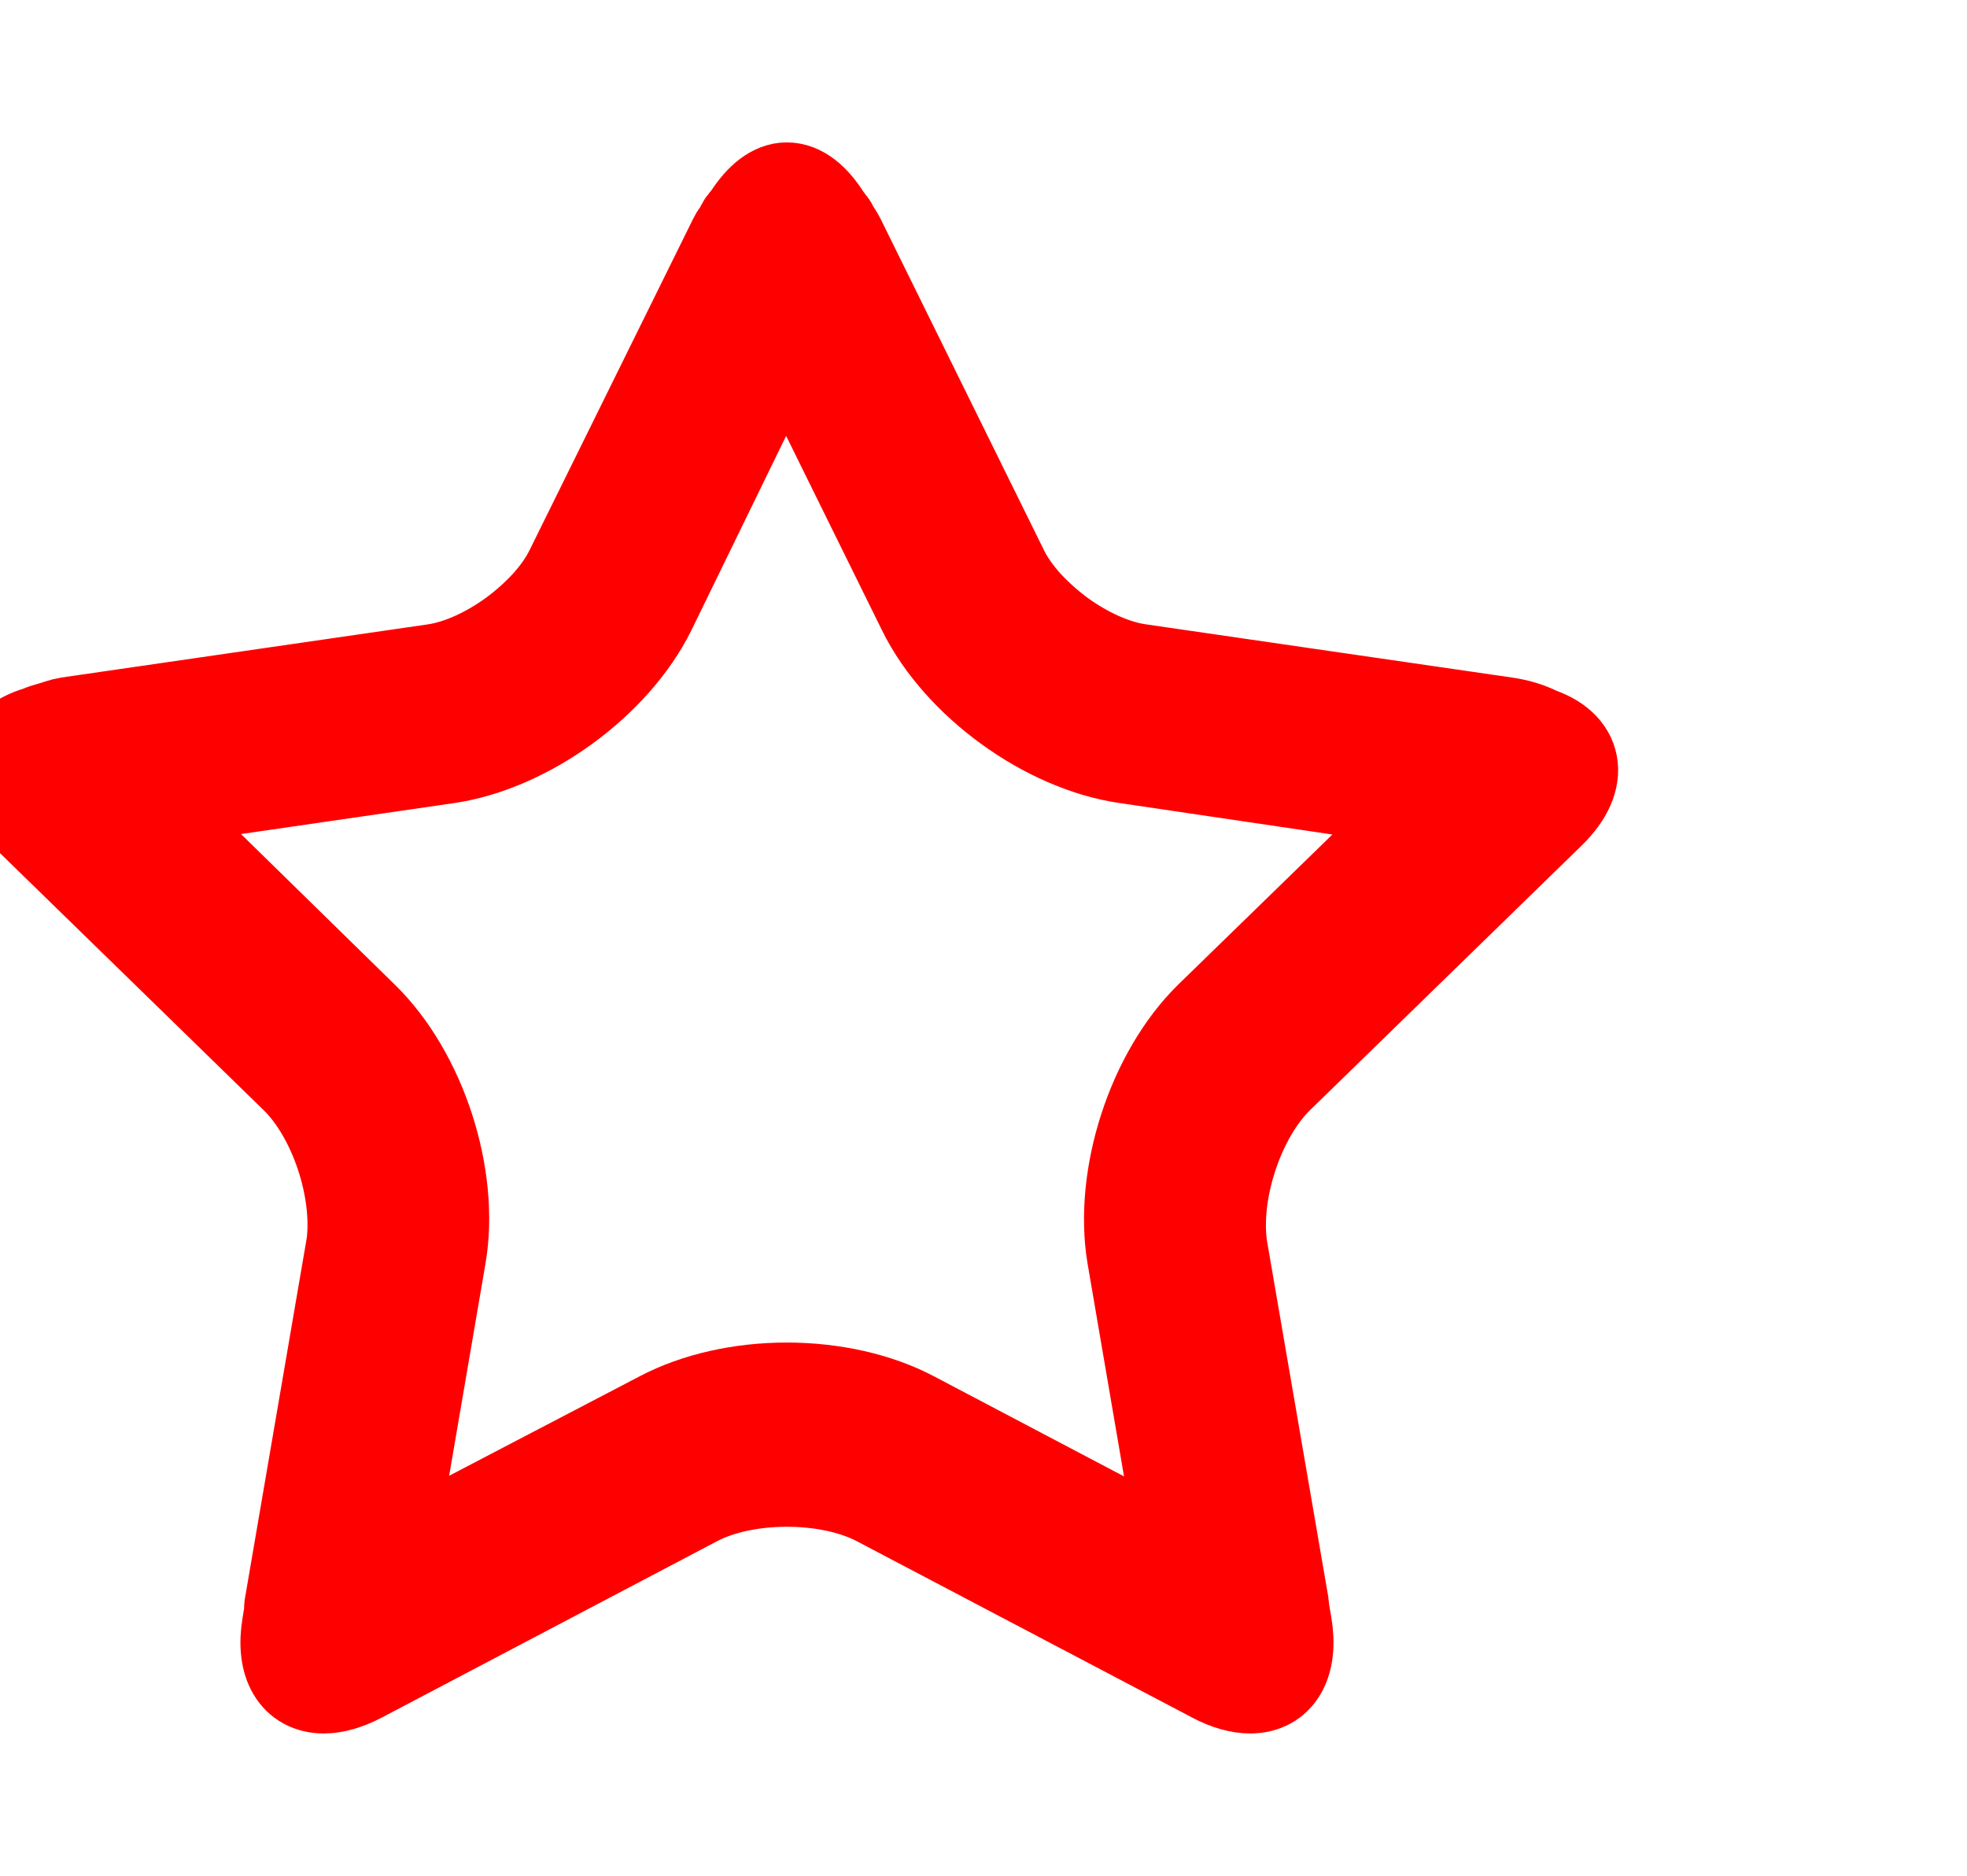
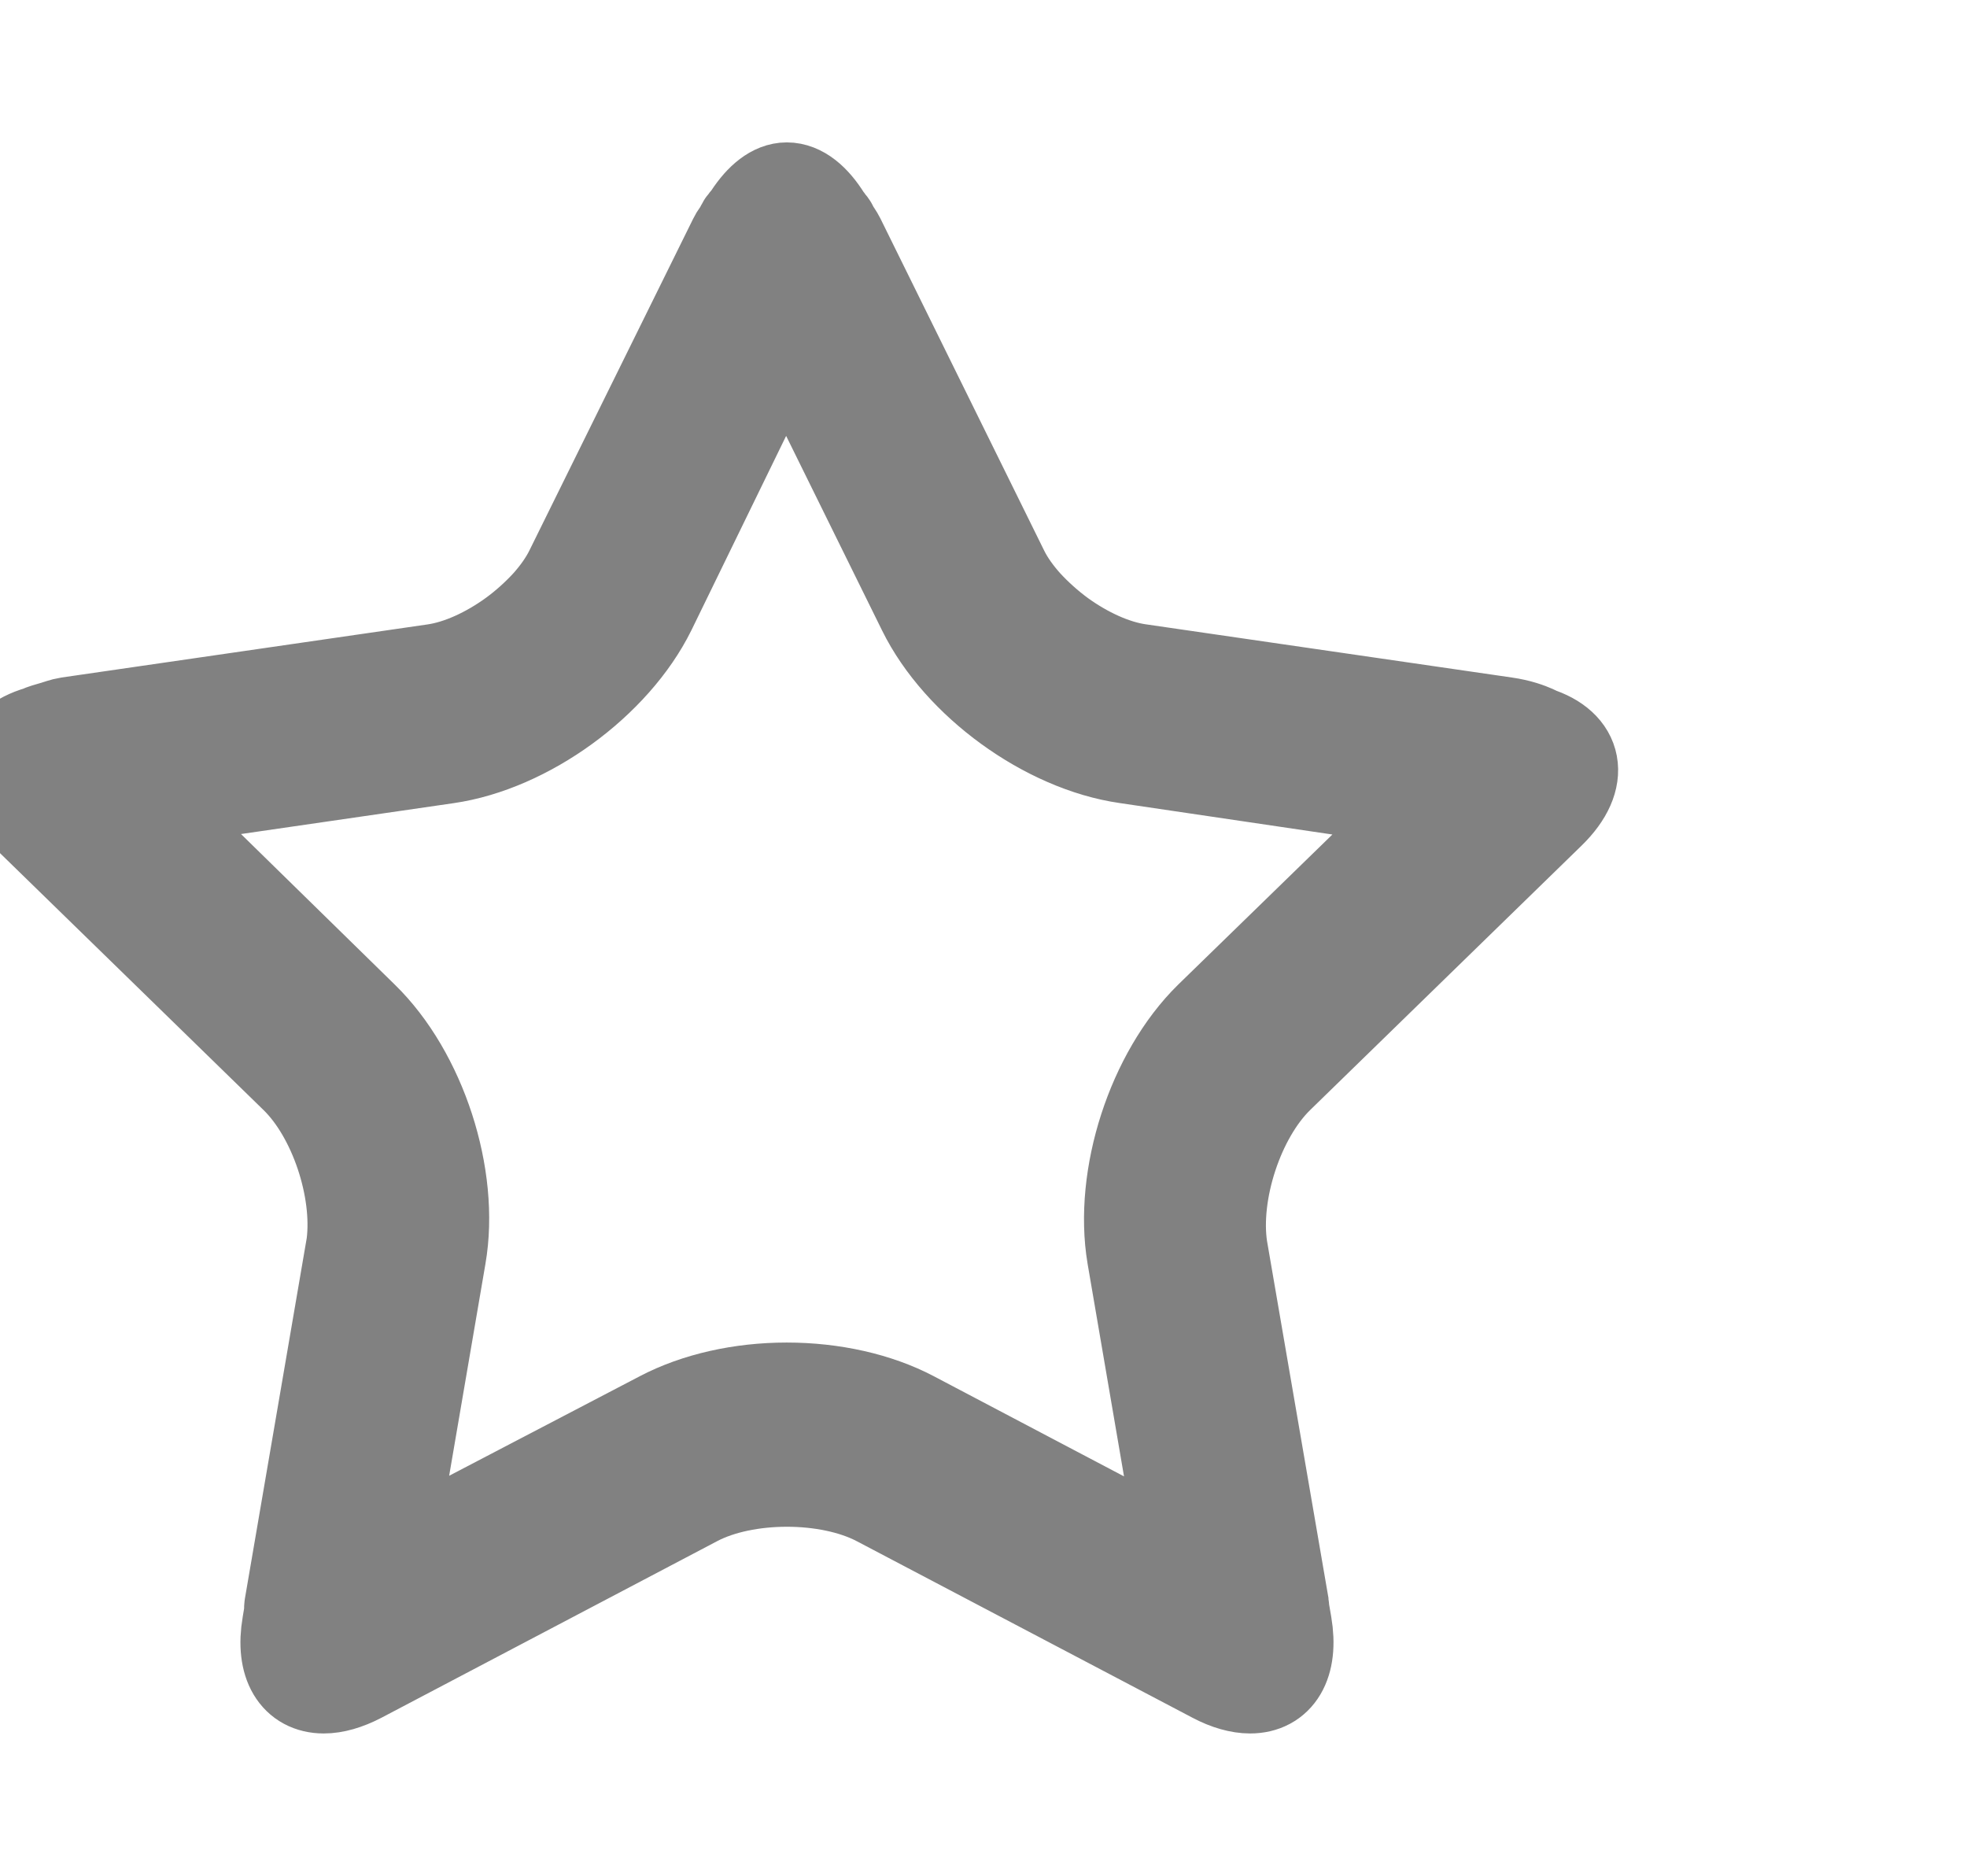
<svg xmlns="http://www.w3.org/2000/svg" width="21.775" height="20.762">
  <g>
    <rect fill="none" id="canvas_background" height="602" width="802" y="-1" x="-1" />
  </g>
  <g>
-     <path stroke="#ff0000" id="svg_1" d="m14.152,11.931l3.009,-2.931c0.397,-0.388 0.308,-0.758 -0.148,-0.9c-0.008,-0.003 -0.012,-0.011 -0.02,-0.014c-0.068,-0.03 -0.174,-0.07 -0.328,-0.092l-4.053,-0.589c-0.279,-0.04 -0.589,-0.184 -0.86,-0.379c-0.142,-0.104 -0.272,-0.221 -0.386,-0.345c-0.105,-0.117 -0.194,-0.241 -0.255,-0.365l-1.813,-3.676c-0.02,-0.04 -0.044,-0.07 -0.066,-0.107l-0.019,-0.038c-0.009,-0.018 -0.021,-0.023 -0.03,-0.04c-0.012,-0.015 -0.023,-0.032 -0.035,-0.046c-0.129,-0.208 -0.28,-0.333 -0.438,-0.333c-0.15,0 -0.294,0.119 -0.419,0.309c-0.01,0.011 -0.018,0.025 -0.027,0.036c-0.017,0.029 -0.039,0.041 -0.055,0.074l-0.026,0.052c-0.02,0.033 -0.041,0.053 -0.06,0.093l-1.814,3.674c-0.062,0.126 -0.152,0.252 -0.259,0.371c-0.112,0.121 -0.239,0.236 -0.376,0.336c-0.274,0.199 -0.586,0.344 -0.867,0.385l-4.054,0.588c-0.055,0.008 -0.119,0.033 -0.18,0.051l0,0c0,0 0,0 -0.001,0c-0.05,0.015 -0.095,0.025 -0.142,0.048c-0.475,0.138 -0.572,0.513 -0.168,0.907l3.007,2.931c0.431,0.422 0.699,1.233 0.622,1.842l-0.687,4.005c-0.004,0.025 0,0.045 -0.002,0.068l-0.022,0.133c-0.077,0.446 0.094,0.708 0.404,0.708c0.118,0 0.255,-0.038 0.407,-0.117l3.717,-1.955c0.276,-0.145 0.641,-0.216 1.003,-0.216c0.364,0 0.729,0.072 1.004,0.216l3.718,1.955c0.149,0.079 0.289,0.117 0.406,0.117c0.312,0 0.481,-0.262 0.405,-0.708l-0.03,-0.174c-0.001,-0.012 0.002,-0.019 0,-0.03l-0.682,-3.962c-0.093,-0.613 0.181,-1.452 0.62,-1.882zm-1.619,1.975l0.574,3.35l-3.003,-1.581c-0.386,-0.203 -0.881,-0.315 -1.395,-0.315c-0.511,0 -1.005,0.112 -1.393,0.315l-3.007,1.57l0.572,-3.34c0.153,-0.884 -0.217,-2.023 -0.861,-2.65l-2.424,-2.373l3.354,-0.487c0.887,-0.128 1.857,-0.833 2.255,-1.639l1.495,-3.067l1.513,3.068c0.397,0.806 1.367,1.51 2.255,1.637l3.355,0.496l-2.432,2.367c-0.638,0.627 -1.007,1.766 -0.858,2.649z" />
-     <path d="m0.559,8.583c0.031,0 0.062,0 0.062,0.031c0,0.031 -0.013,0.081 0.031,0.125c0.022,0.022 0.009,0.072 0.031,0.094c0.022,0.022 0.04,0.04 0.062,0.062c0.022,0.022 0,0.094 0.031,0.094c0.062,0 0,-0.125 -0.062,-0.219c-0.062,-0.094 -0.154,-0.168 -0.188,-0.25c-0.024,-0.058 -0.017,-0.103 0,-0.062c0.012,0.029 0.019,0.065 0.031,0.094c0.017,0.041 0.022,0.068 0.062,0.125c0.026,0.036 0.063,0.041 0.125,0.031c0.098,-0.016 0.173,-0.092 0.281,-0.125c0.03,-0.009 0.004,-0.015 -0.094,-0.031c-0.062,-0.01 -0.22,-0.015 -0.344,0c-0.128,0.016 -0.156,0.031 -0.125,0.031c0.062,0 0.126,-0.025 0.375,0c0.159,0.016 0.25,0.031 0.25,0.062c0,0.031 0.016,0.067 0,0.094c-0.037,0.059 -0.094,0.094 -0.156,0.156c-0.031,0.031 -0.046,0.053 -0.062,0.094c-0.012,0.029 -0.064,0.103 -0.031,0.156c0.037,0.059 0.088,0.104 0.188,0.156c0.149,0.078 0.274,0.107 0.375,0.156c0.089,0.043 0.197,0.073 0.281,0.125c0.075,0.046 0.084,0.111 0.125,0.094c0.029,-0.012 -0.056,-0.039 -0.094,-0.062c-0.168,-0.104 -0.397,-0.187 -0.562,-0.219c-0.061,-0.012 -0.041,-0.071 0.156,0.062c0.037,0.025 0.13,0.07 0.188,0.094c0.082,0.034 0.084,0.1 0.125,0.156c0.052,0.072 0.092,0.134 0.125,0.188c0.037,0.059 0.134,0.057 0.188,0.156c0.015,0.028 0.046,0.022 0.062,0.062c0.012,0.029 0.009,0.04 0.031,0.062c0.022,0.022 0.034,0.019 0.062,0.031c0.041,0.017 0.081,0.11 0.156,0.156c0.084,0.052 0.216,0.106 0.25,0.188c0.012,0.029 0.077,0.053 0.094,0.094c0.012,0.029 0.031,0.031 0.031,0.062c0,0.031 0.031,0.031 0.062,0.094c0.031,0.062 0.039,0.099 0.062,0.156c0.017,0.041 0.077,0.022 0.094,0.062c0.012,0.029 0.036,0.046 0.062,0.062c0.059,0.037 0.077,0.084 0.094,0.125c0.012,0.029 0.069,0.022 0.156,0.094c0.034,0.028 0.084,0.077 0.125,0.094c0.058,0.024 0.12,0.003 0.156,0.062c0.016,0.027 0.031,0.031 0.062,0.062c0.031,0.031 0.089,0.037 0.125,0.062c0.057,0.041 0.065,0.051 0.094,0.062c0.041,0.017 0.096,0.082 0.125,0.094c0.041,0.017 0.034,0.051 0.062,0.062c0.041,0.017 0.031,0.062 0.031,0.094c0,0.031 0.014,0.053 0.031,0.094c0.012,0.029 0.014,0.053 0.031,0.094c0.024,0.058 -0.007,0.127 0.031,0.219c0.027,0.065 0.062,0.156 0.062,0.219c0,0.062 0.009,0.103 0.031,0.125c0.022,0.022 -0.022,0.072 0,0.094c0.022,0.022 0.024,0.032 0.031,0.062c0.016,0.068 0.031,0.094 0.031,0.125c0,0.031 0.019,0.065 0.031,0.094c0.017,0.041 0.031,0.094 0.031,0.125c0,0.062 0.017,0.095 0.031,0.156c0.016,0.068 0.031,0.156 0.031,0.25c0,0.094 0,0.156 0,0.219c0,0.062 0,0.125 0,0.188c0,0.031 0,0.062 0,0.094l0,-0.031" id="svg_2" fill-opacity="null" stroke-width="null" stroke="#ff0000" fill="none" />
-     <path transform="rotate(-0.69064 4.363071,17.78558) " d="m3.622,18.176c0.031,-0.031 0.081,-0.018 0.125,-0.062c0.044,-0.044 0.09,-0.1 0.188,-0.156c0.06,-0.035 0.137,-0.122 0.219,-0.156c0.058,-0.024 0.094,-0.062 0.125,-0.062c0.031,0 0.065,-0.019 0.094,-0.031c0.041,-0.017 0.084,-0.077 0.125,-0.094c0.029,-0.012 0.04,-0.04 0.062,-0.062c0.022,-0.022 0.051,-0.034 0.062,-0.062c0.017,-0.041 0.062,-0.031 0.094,-0.031c0.031,0 0.095,0.007 0.125,0c0.068,-0.016 0.152,-0.047 0.25,-0.062c0.031,-0.005 0.005,0.037 -0.031,0.062c-0.057,0.041 -0.189,0.074 -0.312,0.094c-0.098,0.016 -0.188,0.062 -0.219,0.094l-0.031,0.031" id="svg_3" fill-opacity="null" stroke-width="null" stroke="#ff0000" fill="none" />
-     <path d="m5.372,17.114c0,0.031 0,0.062 0.031,0.062c0.031,0 0.094,0.031 0.156,0.031c0.062,0 0.094,0 0.125,0c0.031,0 0.062,0 0.062,-0.031c0,-0.031 0.04,-0.04 0.062,-0.062c0.022,-0.022 0.031,-0.062 0.031,-0.094c0,-0.031 0,-0.062 -0.031,-0.062c-0.062,0 -0.1,0.022 -0.156,0.062c-0.036,0.026 -0.094,0.094 -0.062,0.094c0.031,0 -0.012,-0.065 0,-0.094c0.017,-0.041 0.04,-0.04 0.062,-0.062c0.044,-0.044 0.094,-0.031 0.125,-0.062c0.031,-0.031 0.072,-0.009 0.094,-0.031c0.022,-0.022 0.031,-0.031 0.062,-0.031c0.031,0 0.062,-0.031 0.094,-0.031c0.031,0 0.072,0.022 0.094,0c0.022,-0.022 0.022,-0.046 0.062,-0.062c0.029,-0.012 0.04,-0.009 0.062,-0.031c0.022,-0.022 0.04,-0.009 0.062,-0.031c0.022,-0.022 0.031,-0.031 0.062,-0.031c0.031,0 0.031,-0.031 0.062,-0.031c0.031,0 0.04,-0.009 0.062,-0.031c0.022,-0.022 0.031,-0.031 0.062,-0.031c0.031,0 0.058,-0.037 0.094,-0.062c0.057,-0.041 0.156,-0.094 0.188,-0.125c0.031,-0.031 0.04,-0.04 0.062,-0.062c0.022,-0.022 0.022,-0.077 0.062,-0.094c0.029,-0.012 0.072,-0.009 0.094,-0.031c0.022,-0.022 0.009,-0.04 0.031,-0.062c0.022,-0.022 0.062,0 0.094,0c0.062,0 0.094,0 0.125,0c0.031,0 0.062,0 0.094,0c0.094,0 0.125,0 0.156,0c0.031,0 0.034,-0.019 0.062,-0.031c0.041,-0.017 0.062,-0.031 0.094,-0.062c0.031,-0.031 0.031,-0.062 0.062,-0.062c0.031,0 0.072,0.022 0.094,0c0.022,-0.022 0.031,-0.031 0.062,-0.031c0.031,0 0.062,0 0.094,0c0.031,0 0.062,-0.031 0.094,-0.031c0.031,0 0.062,0 0.094,0c0.031,0 0.062,0 0.094,0c0.062,0 0.094,0 0.188,0c0.031,0 0.063,0.007 0.094,0c0.068,-0.016 0.094,-0.031 0.125,-0.031c0.031,0 0.094,0 0.125,0c0.031,0 0.062,0 0.094,0c0.031,0 0.062,0 0.094,0c0.031,0 0.094,0 0.125,0c0.031,0 0.094,0 0.125,0c0.031,0 0.128,-0.018 0.188,0c0.108,0.033 0.156,0.062 0.188,0.062c0.062,0 0.094,0.031 0.125,0.031c0.031,0 0.081,-0.044 0.125,0c0.022,0.022 0.034,0.057 0.094,0.094c0.027,0.016 0.072,-0.022 0.094,0c0.022,0.022 0.022,0.046 0.062,0.062c0.029,0.012 0.046,0.036 0.062,0.062c0.037,0.059 0.077,0.036 0.094,0.062c0.037,0.059 0.096,0.051 0.125,0.062c0.041,0.017 0.096,0.051 0.125,0.062c0.082,0.034 0.099,0.07 0.156,0.094c0.041,0.017 0.096,0.082 0.125,0.094c0.082,0.034 0.12,0.068 0.156,0.094c0.057,0.041 0.098,0.046 0.125,0.062c0.059,0.037 0.094,0.094 0.125,0.125c0.031,0.031 0.062,0.031 0.094,0.062c0.062,0.062 0.113,0.096 0.125,0.125c0.017,0.041 0.066,0.057 0.125,0.094c0.027,0.016 0.089,0.037 0.125,0.062c0.057,0.041 0.081,0.047 0.156,0.094c0.084,0.052 0.125,0.031 0.188,0.062c0.062,0.031 0.137,0.091 0.219,0.125c0.058,0.024 0.103,0.04 0.125,0.062c0.022,0.022 0.04,0.009 0.062,0.031c0.022,0.022 0.04,0.009 0.062,0.031c0.022,0.022 0.036,0.007 0.094,0.031c0.041,0.017 0.072,0.072 0.094,0.094c0.022,0.022 0.06,0.003 0.094,0.031c0.087,0.071 0.154,0.067 0.219,0.094c0.091,0.038 0.188,0.062 0.281,0.094c0.094,0.031 0.182,0.078 0.25,0.094c0.061,0.014 0.094,0 0.094,-0.031c0,-0.031 0,-0.094 0,-0.125c0,-0.031 0,-0.062 0,-0.125c0,-0.031 0,-0.094 0,-0.188c0,-0.031 0,-0.094 0,-0.125c0,-0.031 0,-0.062 0,-0.094c0,-0.031 -0.031,-0.062 -0.031,-0.125c0,-0.031 0,-0.062 0,-0.094c0,-0.062 0,-0.094 0,-0.156c0,-0.031 0,-0.062 0,-0.094c0,-0.031 -0.014,-0.053 -0.031,-0.094c-0.012,-0.029 0,-0.062 0,-0.094c0,-0.031 -0.015,-0.057 -0.031,-0.125c-0.007,-0.03 0,-0.094 0,-0.156c0,-0.031 -0.046,-0.084 -0.062,-0.125c-0.024,-0.058 -0.031,-0.094 -0.031,-0.125c0,-0.031 -0.014,-0.053 -0.031,-0.094c-0.012,-0.029 0,-0.062 0,-0.094c0,-0.031 0,-0.062 0,-0.125c0,-0.031 0,-0.094 0,-0.125c0,-0.062 0,-0.094 0,-0.156c0,-0.031 0,-0.094 0,-0.125c0,-0.062 0,-0.094 0,-0.188c0,-0.062 -0.021,-0.157 -0.031,-0.219c-0.016,-0.098 -0.046,-0.178 -0.062,-0.219c-0.012,-0.029 -0.014,-0.053 -0.031,-0.094c-0.012,-0.029 -0.009,-0.04 -0.031,-0.062c-0.022,-0.022 -0.024,-0.063 -0.031,-0.094c-0.016,-0.068 -0.031,-0.094 -0.031,-0.125c0,-0.031 -0.031,-0.094 -0.031,-0.125c0,-0.031 -0.014,-0.084 -0.031,-0.125c-0.024,-0.058 -0.031,-0.125 -0.031,-0.156c0,-0.062 0,-0.125 0,-0.188c0,-0.031 0.031,-0.125 0.031,-0.156c0,-0.062 0.031,-0.125 0.031,-0.188c0,-0.031 0,-0.062 0,-0.094c0,-0.031 -0.009,-0.072 -0.031,-0.094c-0.022,-0.022 -0.009,-0.04 -0.031,-0.062c-0.022,-0.022 -0.031,-0.031 -0.031,-0.062c0,-0.031 -0.031,-0.031 -0.031,0c0,0.031 0,0.125 0,0.188c0,0.062 0.031,0.156 0.031,0.219c0,0.062 0,0.125 0,0.188c0,0.031 0,0.094 0.031,0.094c0.031,0 -0.005,-0.06 -0.031,-0.125c-0.038,-0.091 -0.018,-0.192 -0.062,-0.312c-0.024,-0.066 -0.031,-0.125 -0.031,-0.156c0,-0.062 0,-0.094 0,-0.125c0,-0.031 0.007,-0.036 0.031,-0.094c0.017,-0.041 0.031,-0.094 0.062,-0.125c0.031,-0.031 0.047,-0.059 0.062,-0.156c0.01,-0.062 0.024,-0.126 0.031,-0.156c0.016,-0.068 0.031,-0.125 0.031,-0.156c0,-0.031 0.007,-0.099 0.031,-0.156c0.017,-0.041 0.062,-0.094 0.062,-0.125c0,-0.031 0.046,-0.053 0.062,-0.094c0.012,-0.029 0.033,-0.09 0.094,-0.125c0.097,-0.057 0.15,-0.131 0.219,-0.188c0.087,-0.071 0.188,-0.188 0.25,-0.25c0.031,-0.031 0.108,-0.084 0.125,-0.125c0.012,-0.029 0.04,-0.072 0.062,-0.094c0.022,-0.022 0.009,-0.04 0.031,-0.062c0.022,-0.022 0.009,-0.072 0.031,-0.094c0.022,-0.022 0,0 -0.031,0.031c-0.031,0.031 -0.034,0.051 -0.062,0.062c-0.041,0.017 -0.053,0.077 -0.094,0.094c-0.029,0.012 -0.009,0.04 -0.031,0.062c-0.022,0.022 -0.062,0.031 -0.094,0.062c-0.031,0.031 -0.051,0.065 -0.062,0.094c-0.017,0.041 -0.062,0.062 -0.094,0.094c-0.031,0.031 -0.067,0.077 -0.094,0.094c-0.059,0.037 -0.051,0.065 -0.062,0.094c-0.017,0.041 -0.031,0.062 -0.062,0.062c-0.031,0 -0.029,0.043 0,0.031c0.041,-0.017 0.062,-0.062 0.125,-0.125c0.031,-0.031 0.094,-0.094 0.156,-0.156c0.031,-0.031 0.068,-0.058 0.094,-0.094c0.041,-0.057 0.077,-0.084 0.094,-0.125c0.012,-0.029 0.019,-0.034 0.031,-0.062c0.017,-0.041 0.062,-0.062 0.062,-0.094c0,-0.031 -0.002,-0.05 0.062,-0.125c0.046,-0.053 0.131,-0.088 0.188,-0.156c0.071,-0.087 0.094,-0.125 0.156,-0.188c0.031,-0.031 0.07,-0.067 0.094,-0.125c0.017,-0.041 0.051,-0.065 0.062,-0.094c0.017,-0.041 0.04,-0.04 0.062,-0.062c0.022,-0.022 0.034,-0.019 0.062,-0.031c0.041,-0.017 0.046,-0.036 0.062,-0.062c0.037,-0.059 0.072,-0.042 0.156,-0.094c0.038,-0.023 0.096,-0.09 0.156,-0.125c0.097,-0.057 0.154,-0.043 0.188,-0.125c0.012,-0.029 0.04,-0.04 0.062,-0.062c0.022,-0.022 0.072,-0.009 0.094,-0.031c0.022,-0.022 0.009,-0.04 0.031,-0.062c0.022,-0.022 0.04,-0.009 0.062,-0.031c0.022,-0.022 0.009,-0.04 0.031,-0.062c0.022,-0.022 0.036,-0.015 0.062,-0.031c0.059,-0.037 0.034,-0.106 0.156,-0.156c0.029,-0.012 0.072,-0.073 0.156,-0.125c0.038,-0.023 0.082,-0.103 0.156,-0.188c0.046,-0.052 0.084,-0.1 0.125,-0.156c0.026,-0.036 0.036,-0.07 0.094,-0.094c0.041,-0.017 0.036,-0.077 0.062,-0.094c0.059,-0.037 0.062,-0.094 0.062,-0.125c0,-0.031 0.046,-0.022 0.062,-0.062c0.012,-0.029 -0.01,-0.068 0.031,-0.125c0.026,-0.036 0.051,-0.096 0.062,-0.125c0.017,-0.041 0,-0.062 -0.031,-0.062c-0.031,0 -0.04,-0.009 -0.062,-0.031c-0.044,-0.044 -0.062,-0.031 -0.156,-0.062c-0.094,-0.031 -0.119,-0.046 -0.188,-0.062c-0.061,-0.014 -0.156,0 -0.188,0c-0.031,0 -0.126,0.004 -0.281,-0.031c-0.126,-0.028 -0.25,-0.062 -0.344,-0.062c-0.062,0 -0.115,-0.014 -0.156,-0.031c-0.058,-0.024 -0.072,-0.009 -0.094,-0.031c-0.022,-0.022 -0.062,0 -0.094,0c-0.031,0 -0.059,-0.015 -0.156,-0.031c-0.062,-0.01 -0.188,-0.031 -0.25,-0.031c-0.031,0 -0.062,-0.031 -0.094,-0.031c-0.031,0 -0.063,0.009 -0.156,0c-0.159,-0.016 -0.244,-0.078 -0.312,-0.094c-0.182,-0.043 -0.251,-0.021 -0.312,-0.031c-0.098,-0.016 -0.185,-0.047 -0.312,-0.062c-0.124,-0.015 -0.312,-0.062 -0.469,-0.062c-0.094,0 -0.152,-0.047 -0.25,-0.062c-0.031,-0.005 -0.04,-0.009 -0.062,-0.031c-0.044,-0.044 -0.092,-0.005 -0.156,-0.031c-0.091,-0.038 -0.128,-0.044 -0.188,-0.062c-0.108,-0.033 -0.149,-0.075 -0.25,-0.125c-0.089,-0.043 -0.219,-0.094 -0.344,-0.156c-0.062,-0.031 -0.145,-0.093 -0.281,-0.125c-0.122,-0.029 -0.2,-0.06 -0.281,-0.094c-0.029,-0.012 -0.072,0.022 -0.094,0c-0.022,-0.022 -0.031,-0.062 -0.062,-0.062c-0.031,0 -0.034,-0.019 -0.062,-0.031c-0.041,-0.017 -0.065,-0.051 -0.094,-0.062c-0.041,-0.017 -0.081,-0.05 -0.125,-0.094c-0.022,-0.022 -0.051,-0.065 -0.062,-0.094c-0.017,-0.041 -0.072,-0.072 -0.094,-0.094c-0.022,-0.022 -0.022,-0.046 -0.062,-0.062c-0.029,-0.012 -0.031,-0.031 -0.031,-0.062c0,-0.031 -0.009,-0.04 -0.031,-0.062c-0.022,-0.022 0,-0.062 0,-0.094c0,-0.031 0.022,-0.072 0,-0.094c-0.022,-0.022 -0.031,-0.062 -0.031,-0.094c0,-0.031 -0.012,-0.06 0,-0.031c0.017,0.041 0.08,0.167 0.156,0.25c0.135,0.147 0.25,0.281 0.344,0.375c0.062,0.062 0.125,0.125 0.156,0.156c0.062,0.062 0.1,0.084 0.156,0.125c0.036,0.026 0.058,0.068 0.094,0.094c0.057,0.041 0.162,0.084 0.219,0.125c0.036,0.026 0.03,0.007 0,0c-0.068,-0.016 -0.144,-0.06 -0.219,-0.125c-0.053,-0.046 -0.067,-0.06 -0.094,-0.125c-0.038,-0.091 -0.03,-0.134 -0.062,-0.188c-0.037,-0.059 -0.076,-0.096 -0.094,-0.156c-0.033,-0.108 -0.078,-0.164 -0.156,-0.312c-0.052,-0.1 -0.131,-0.182 -0.188,-0.25c-0.071,-0.087 -0.12,-0.128 -0.156,-0.188c-0.033,-0.053 -0.036,-0.092 -0.062,-0.156c-0.038,-0.091 -0.05,-0.161 -0.094,-0.25c-0.05,-0.101 -0.117,-0.192 -0.188,-0.312c-0.057,-0.097 -0.11,-0.144 -0.156,-0.219c-0.052,-0.084 -0.059,-0.159 -0.156,-0.312c-0.06,-0.095 -0.137,-0.239 -0.219,-0.344c-0.112,-0.144 -0.156,-0.219 -0.219,-0.312c-0.062,-0.094 -0.138,-0.149 -0.188,-0.25c-0.043,-0.089 -0.062,-0.125 -0.094,-0.188c-0.031,-0.062 -0.022,-0.1 -0.062,-0.156c-0.026,-0.036 -0.062,-0.062 -0.062,-0.125c0,-0.031 -0.037,-0.089 -0.062,-0.125c-0.041,-0.057 -0.042,-0.135 -0.094,-0.219c-0.023,-0.038 -0.062,-0.094 -0.094,-0.094c-0.062,0 -0.096,-0.007 -0.188,0.031c-0.065,0.027 -0.188,0.125 -0.312,0.219c-0.125,0.094 -0.269,0.232 -0.438,0.438c-0.143,0.174 -0.281,0.312 -0.375,0.438c-0.094,0.125 -0.202,0.275 -0.25,0.406c-0.045,0.121 -0.094,0.25 -0.094,0.375c0,0.094 -0.031,0.156 -0.031,0.281c0,0.062 -0.007,0.126 0,0.156c0.016,0.068 0.031,0.094 0.031,0.125c0,0.031 -0.008,0.087 -0.031,0.125c-0.052,0.084 -0.075,0.211 -0.125,0.312c-0.043,0.089 -0.094,0.25 -0.125,0.344c-0.031,0.094 -0.031,0.188 -0.062,0.25c-0.031,0.062 -0.062,0.094 -0.062,0.156c0,0.031 -0.031,0.062 -0.062,0.094c-0.031,0.031 -0.022,0.1 -0.062,0.156c-0.052,0.072 -0.108,0.053 -0.125,0.094c-0.012,0.029 -0.031,0.031 -0.062,0.062c-0.031,0.031 -0.082,0.096 -0.094,0.125c-0.017,0.041 -0.04,0.04 -0.062,0.062c-0.022,0.022 -0.019,0.034 -0.031,0.062c-0.017,0.041 -0.094,0.094 -0.125,0.125l0,0.031l-0.031,0" id="svg_4" fill-opacity="null" stroke-width="null" stroke="#ff0000" fill="none" />
-     <path d="m5.903,16.739c-0.031,0.031 -0.046,0.053 -0.062,0.094c-0.012,0.029 -0.031,0.062 -0.062,0.094c-0.031,0.031 -0.084,0.077 -0.125,0.094c-0.029,0.012 -0.04,0.009 -0.062,0.031c-0.022,0.022 0,0.062 0,0.094c0,0.031 0.005,0.086 0.062,0.062c0.122,-0.051 0.175,-0.172 0.25,-0.219c0.084,-0.052 0.094,-0.062 0.125,-0.094l-0.031,0" id="svg_5" fill-opacity="null" stroke-width="null" stroke="#ff0000" fill="none" />
+     <path stroke="#818181" id="svg_1" d="m14.152,11.931l3.009,-2.931c0.397,-0.388 0.308,-0.758 -0.148,-0.9c-0.008,-0.003 -0.012,-0.011 -0.02,-0.014c-0.068,-0.03 -0.174,-0.07 -0.328,-0.092l-4.053,-0.589c-0.279,-0.04 -0.589,-0.184 -0.86,-0.379c-0.142,-0.104 -0.272,-0.221 -0.386,-0.345c-0.105,-0.117 -0.194,-0.241 -0.255,-0.365l-1.813,-3.676c-0.02,-0.04 -0.044,-0.07 -0.066,-0.107l-0.019,-0.038c-0.009,-0.018 -0.021,-0.023 -0.03,-0.04c-0.012,-0.015 -0.023,-0.032 -0.035,-0.046c-0.129,-0.208 -0.28,-0.333 -0.438,-0.333c-0.15,0 -0.294,0.119 -0.419,0.309c-0.01,0.011 -0.018,0.025 -0.027,0.036c-0.017,0.029 -0.039,0.041 -0.055,0.074l-0.026,0.052c-0.02,0.033 -0.041,0.053 -0.06,0.093l-1.814,3.674c-0.062,0.126 -0.152,0.252 -0.259,0.371c-0.112,0.121 -0.239,0.236 -0.376,0.336c-0.274,0.199 -0.586,0.344 -0.867,0.385l-4.054,0.588c-0.055,0.008 -0.119,0.033 -0.18,0.051l0,0c0,0 0,0 -0.001,0c-0.05,0.015 -0.095,0.025 -0.142,0.048c-0.475,0.138 -0.572,0.513 -0.168,0.907l3.007,2.931c0.431,0.422 0.699,1.233 0.622,1.842l-0.687,4.005c-0.004,0.025 0,0.045 -0.002,0.068l-0.022,0.133c-0.077,0.446 0.094,0.708 0.404,0.708c0.118,0 0.255,-0.038 0.407,-0.117l3.717,-1.955c0.276,-0.145 0.641,-0.216 1.003,-0.216c0.364,0 0.729,0.072 1.004,0.216l3.718,1.955c0.149,0.079 0.289,0.117 0.406,0.117c0.312,0 0.481,-0.262 0.405,-0.708l-0.03,-0.174c-0.001,-0.012 0.002,-0.019 0,-0.03l-0.682,-3.962c-0.093,-0.613 0.181,-1.452 0.62,-1.882zm-1.619,1.975l0.574,3.35l-3.003,-1.581c-0.386,-0.203 -0.881,-0.315 -1.395,-0.315c-0.511,0 -1.005,0.112 -1.393,0.315l-3.007,1.57l0.572,-3.34c0.153,-0.884 -0.217,-2.023 -0.861,-2.65l-2.424,-2.373l3.354,-0.487c0.887,-0.128 1.857,-0.833 2.255,-1.639l1.495,-3.067l1.513,3.068c0.397,0.806 1.367,1.51 2.255,1.637l3.355,0.496l-2.432,2.367c-0.638,0.627 -1.007,1.766 -0.858,2.649z" />
+     <path d="m0.559,8.583c0.031,0 0.062,0 0.062,0.031c0,0.031 -0.013,0.081 0.031,0.125c0.022,0.022 0.009,0.072 0.031,0.094c0.022,0.022 0.04,0.04 0.062,0.062c0.022,0.022 0,0.094 0.031,0.094c0.062,0 0,-0.125 -0.062,-0.219c-0.062,-0.094 -0.154,-0.168 -0.188,-0.25c-0.024,-0.058 -0.017,-0.103 0,-0.062c0.012,0.029 0.019,0.065 0.031,0.094c0.017,0.041 0.022,0.068 0.062,0.125c0.026,0.036 0.063,0.041 0.125,0.031c0.098,-0.016 0.173,-0.092 0.281,-0.125c0.03,-0.009 0.004,-0.015 -0.094,-0.031c-0.062,-0.01 -0.22,-0.015 -0.344,0c-0.128,0.016 -0.156,0.031 -0.125,0.031c0.062,0 0.126,-0.025 0.375,0c0.159,0.016 0.25,0.031 0.25,0.062c0,0.031 0.016,0.067 0,0.094c-0.037,0.059 -0.094,0.094 -0.156,0.156c-0.031,0.031 -0.046,0.053 -0.062,0.094c-0.012,0.029 -0.064,0.103 -0.031,0.156c0.037,0.059 0.088,0.104 0.188,0.156c0.149,0.078 0.274,0.107 0.375,0.156c0.089,0.043 0.197,0.073 0.281,0.125c0.075,0.046 0.084,0.111 0.125,0.094c0.029,-0.012 -0.056,-0.039 -0.094,-0.062c-0.168,-0.104 -0.397,-0.187 -0.562,-0.219c-0.061,-0.012 -0.041,-0.071 0.156,0.062c0.037,0.025 0.13,0.07 0.188,0.094c0.082,0.034 0.084,0.1 0.125,0.156c0.052,0.072 0.092,0.134 0.125,0.188c0.037,0.059 0.134,0.057 0.188,0.156c0.015,0.028 0.046,0.022 0.062,0.062c0.012,0.029 0.009,0.04 0.031,0.062c0.022,0.022 0.034,0.019 0.062,0.031c0.041,0.017 0.081,0.11 0.156,0.156c0.084,0.052 0.216,0.106 0.25,0.188c0.012,0.029 0.077,0.053 0.094,0.094c0.012,0.029 0.031,0.031 0.031,0.062c0,0.031 0.031,0.031 0.062,0.094c0.031,0.062 0.039,0.099 0.062,0.156c0.017,0.041 0.077,0.022 0.094,0.062c0.012,0.029 0.036,0.046 0.062,0.062c0.059,0.037 0.077,0.084 0.094,0.125c0.012,0.029 0.069,0.022 0.156,0.094c0.034,0.028 0.084,0.077 0.125,0.094c0.058,0.024 0.12,0.003 0.156,0.062c0.016,0.027 0.031,0.031 0.062,0.062c0.031,0.031 0.089,0.037 0.125,0.062c0.057,0.041 0.065,0.051 0.094,0.062c0.041,0.017 0.096,0.082 0.125,0.094c0.041,0.017 0.034,0.051 0.062,0.062c0.041,0.017 0.031,0.062 0.031,0.094c0,0.031 0.014,0.053 0.031,0.094c0.012,0.029 0.014,0.053 0.031,0.094c0.024,0.058 -0.007,0.127 0.031,0.219c0.027,0.065 0.062,0.156 0.062,0.219c0,0.062 0.009,0.103 0.031,0.125c0.022,0.022 -0.022,0.072 0,0.094c0.022,0.022 0.024,0.032 0.031,0.062c0.016,0.068 0.031,0.094 0.031,0.125c0,0.031 0.019,0.065 0.031,0.094c0.017,0.041 0.031,0.094 0.031,0.125c0,0.062 0.017,0.095 0.031,0.156c0.016,0.068 0.031,0.156 0.031,0.25c0,0.094 0,0.156 0,0.219c0,0.062 0,0.125 0,0.188c0,0.031 0,0.062 0,0.094l0,-0.031" id="svg_2" fill-opacity="null" stroke-width="null" stroke="#818181" fill="none" />
+     <path transform="rotate(-0.69064 4.363071,17.78558) " d="m3.622,18.176c0.031,-0.031 0.081,-0.018 0.125,-0.062c0.044,-0.044 0.09,-0.1 0.188,-0.156c0.06,-0.035 0.137,-0.122 0.219,-0.156c0.058,-0.024 0.094,-0.062 0.125,-0.062c0.031,0 0.065,-0.019 0.094,-0.031c0.041,-0.017 0.084,-0.077 0.125,-0.094c0.029,-0.012 0.04,-0.04 0.062,-0.062c0.022,-0.022 0.051,-0.034 0.062,-0.062c0.017,-0.041 0.062,-0.031 0.094,-0.031c0.031,0 0.095,0.007 0.125,0c0.068,-0.016 0.152,-0.047 0.25,-0.062c0.031,-0.005 0.005,0.037 -0.031,0.062c-0.057,0.041 -0.189,0.074 -0.312,0.094c-0.098,0.016 -0.188,0.062 -0.219,0.094l-0.031,0.031" id="svg_3" fill-opacity="null" stroke-width="null" stroke="#818181" fill="none" />
+     <path d="m5.372,17.114c0,0.031 0,0.062 0.031,0.062c0.031,0 0.094,0.031 0.156,0.031c0.062,0 0.094,0 0.125,0c0.031,0 0.062,0 0.062,-0.031c0,-0.031 0.04,-0.04 0.062,-0.062c0.022,-0.022 0.031,-0.062 0.031,-0.094c0,-0.031 0,-0.062 -0.031,-0.062c-0.062,0 -0.1,0.022 -0.156,0.062c-0.036,0.026 -0.094,0.094 -0.062,0.094c0.031,0 -0.012,-0.065 0,-0.094c0.017,-0.041 0.04,-0.04 0.062,-0.062c0.044,-0.044 0.094,-0.031 0.125,-0.062c0.031,-0.031 0.072,-0.009 0.094,-0.031c0.022,-0.022 0.031,-0.031 0.062,-0.031c0.031,0 0.062,-0.031 0.094,-0.031c0.031,0 0.072,0.022 0.094,0c0.022,-0.022 0.022,-0.046 0.062,-0.062c0.029,-0.012 0.04,-0.009 0.062,-0.031c0.022,-0.022 0.04,-0.009 0.062,-0.031c0.022,-0.022 0.031,-0.031 0.062,-0.031c0.031,0 0.031,-0.031 0.062,-0.031c0.031,0 0.04,-0.009 0.062,-0.031c0.022,-0.022 0.031,-0.031 0.062,-0.031c0.031,0 0.058,-0.037 0.094,-0.062c0.057,-0.041 0.156,-0.094 0.188,-0.125c0.031,-0.031 0.04,-0.04 0.062,-0.062c0.022,-0.022 0.022,-0.077 0.062,-0.094c0.029,-0.012 0.072,-0.009 0.094,-0.031c0.022,-0.022 0.009,-0.04 0.031,-0.062c0.022,-0.022 0.062,0 0.094,0c0.062,0 0.094,0 0.125,0c0.031,0 0.062,0 0.094,0c0.094,0 0.125,0 0.156,0c0.031,0 0.034,-0.019 0.062,-0.031c0.041,-0.017 0.062,-0.031 0.094,-0.062c0.031,-0.031 0.031,-0.062 0.062,-0.062c0.031,0 0.072,0.022 0.094,0c0.022,-0.022 0.031,-0.031 0.062,-0.031c0.031,0 0.062,0 0.094,0c0.031,0 0.062,-0.031 0.094,-0.031c0.031,0 0.062,0 0.094,0c0.031,0 0.062,0 0.094,0c0.062,0 0.094,0 0.188,0c0.031,0 0.063,0.007 0.094,0c0.068,-0.016 0.094,-0.031 0.125,-0.031c0.031,0 0.094,0 0.125,0c0.031,0 0.062,0 0.094,0c0.031,0 0.062,0 0.094,0c0.031,0 0.094,0 0.125,0c0.031,0 0.094,0 0.125,0c0.031,0 0.128,-0.018 0.188,0c0.108,0.033 0.156,0.062 0.188,0.062c0.062,0 0.094,0.031 0.125,0.031c0.031,0 0.081,-0.044 0.125,0c0.022,0.022 0.034,0.057 0.094,0.094c0.027,0.016 0.072,-0.022 0.094,0c0.022,0.022 0.022,0.046 0.062,0.062c0.029,0.012 0.046,0.036 0.062,0.062c0.037,0.059 0.077,0.036 0.094,0.062c0.037,0.059 0.096,0.051 0.125,0.062c0.041,0.017 0.096,0.051 0.125,0.062c0.082,0.034 0.099,0.07 0.156,0.094c0.041,0.017 0.096,0.082 0.125,0.094c0.082,0.034 0.12,0.068 0.156,0.094c0.057,0.041 0.098,0.046 0.125,0.062c0.059,0.037 0.094,0.094 0.125,0.125c0.031,0.031 0.062,0.031 0.094,0.062c0.062,0.062 0.113,0.096 0.125,0.125c0.017,0.041 0.066,0.057 0.125,0.094c0.027,0.016 0.089,0.037 0.125,0.062c0.057,0.041 0.081,0.047 0.156,0.094c0.084,0.052 0.125,0.031 0.188,0.062c0.062,0.031 0.137,0.091 0.219,0.125c0.058,0.024 0.103,0.04 0.125,0.062c0.022,0.022 0.04,0.009 0.062,0.031c0.022,0.022 0.04,0.009 0.062,0.031c0.022,0.022 0.036,0.007 0.094,0.031c0.041,0.017 0.072,0.072 0.094,0.094c0.022,0.022 0.06,0.003 0.094,0.031c0.087,0.071 0.154,0.067 0.219,0.094c0.091,0.038 0.188,0.062 0.281,0.094c0.094,0.031 0.182,0.078 0.25,0.094c0.061,0.014 0.094,0 0.094,-0.031c0,-0.031 0,-0.094 0,-0.125c0,-0.031 0,-0.062 0,-0.125c0,-0.031 0,-0.094 0,-0.188c0,-0.031 0,-0.094 0,-0.125c0,-0.031 0,-0.062 0,-0.094c0,-0.031 -0.031,-0.062 -0.031,-0.125c0,-0.031 0,-0.062 0,-0.094c0,-0.062 0,-0.094 0,-0.156c0,-0.031 0,-0.062 0,-0.094c0,-0.031 -0.014,-0.053 -0.031,-0.094c-0.012,-0.029 0,-0.062 0,-0.094c0,-0.031 -0.015,-0.057 -0.031,-0.125c-0.007,-0.03 0,-0.094 0,-0.156c0,-0.031 -0.046,-0.084 -0.062,-0.125c-0.024,-0.058 -0.031,-0.094 -0.031,-0.125c0,-0.031 -0.014,-0.053 -0.031,-0.094c-0.012,-0.029 0,-0.062 0,-0.094c0,-0.031 0,-0.062 0,-0.125c0,-0.031 0,-0.094 0,-0.125c0,-0.062 0,-0.094 0,-0.156c0,-0.031 0,-0.094 0,-0.125c0,-0.062 0,-0.094 0,-0.188c0,-0.062 -0.021,-0.157 -0.031,-0.219c-0.016,-0.098 -0.046,-0.178 -0.062,-0.219c-0.012,-0.029 -0.014,-0.053 -0.031,-0.094c-0.012,-0.029 -0.009,-0.04 -0.031,-0.062c-0.022,-0.022 -0.024,-0.063 -0.031,-0.094c-0.016,-0.068 -0.031,-0.094 -0.031,-0.125c0,-0.031 -0.031,-0.094 -0.031,-0.125c0,-0.031 -0.014,-0.084 -0.031,-0.125c-0.024,-0.058 -0.031,-0.125 -0.031,-0.156c0,-0.062 0,-0.125 0,-0.188c0,-0.031 0.031,-0.125 0.031,-0.156c0,-0.062 0.031,-0.125 0.031,-0.188c0,-0.031 0,-0.062 0,-0.094c0,-0.031 -0.009,-0.072 -0.031,-0.094c-0.022,-0.022 -0.009,-0.04 -0.031,-0.062c-0.022,-0.022 -0.031,-0.031 -0.031,-0.062c0,-0.031 -0.031,-0.031 -0.031,0c0,0.031 0,0.125 0,0.188c0,0.062 0.031,0.156 0.031,0.219c0,0.062 0,0.125 0,0.188c0,0.031 0,0.094 0.031,0.094c0.031,0 -0.005,-0.06 -0.031,-0.125c-0.038,-0.091 -0.018,-0.192 -0.062,-0.312c-0.024,-0.066 -0.031,-0.125 -0.031,-0.156c0,-0.062 0,-0.094 0,-0.125c0,-0.031 0.007,-0.036 0.031,-0.094c0.017,-0.041 0.031,-0.094 0.062,-0.125c0.031,-0.031 0.047,-0.059 0.062,-0.156c0.01,-0.062 0.024,-0.126 0.031,-0.156c0.016,-0.068 0.031,-0.125 0.031,-0.156c0,-0.031 0.007,-0.099 0.031,-0.156c0.017,-0.041 0.062,-0.094 0.062,-0.125c0,-0.031 0.046,-0.053 0.062,-0.094c0.012,-0.029 0.033,-0.09 0.094,-0.125c0.097,-0.057 0.15,-0.131 0.219,-0.188c0.087,-0.071 0.188,-0.188 0.25,-0.25c0.031,-0.031 0.108,-0.084 0.125,-0.125c0.012,-0.029 0.04,-0.072 0.062,-0.094c0.022,-0.022 0.009,-0.04 0.031,-0.062c0.022,-0.022 0.009,-0.072 0.031,-0.094c0.022,-0.022 0,0 -0.031,0.031c-0.031,0.031 -0.034,0.051 -0.062,0.062c-0.041,0.017 -0.053,0.077 -0.094,0.094c-0.029,0.012 -0.009,0.04 -0.031,0.062c-0.022,0.022 -0.062,0.031 -0.094,0.062c-0.031,0.031 -0.051,0.065 -0.062,0.094c-0.017,0.041 -0.062,0.062 -0.094,0.094c-0.031,0.031 -0.067,0.077 -0.094,0.094c-0.059,0.037 -0.051,0.065 -0.062,0.094c-0.017,0.041 -0.031,0.062 -0.062,0.062c-0.031,0 -0.029,0.043 0,0.031c0.041,-0.017 0.062,-0.062 0.125,-0.125c0.031,-0.031 0.094,-0.094 0.156,-0.156c0.031,-0.031 0.068,-0.058 0.094,-0.094c0.041,-0.057 0.077,-0.084 0.094,-0.125c0.012,-0.029 0.019,-0.034 0.031,-0.062c0.017,-0.041 0.062,-0.062 0.062,-0.094c0,-0.031 -0.002,-0.05 0.062,-0.125c0.046,-0.053 0.131,-0.088 0.188,-0.156c0.071,-0.087 0.094,-0.125 0.156,-0.188c0.031,-0.031 0.07,-0.067 0.094,-0.125c0.017,-0.041 0.051,-0.065 0.062,-0.094c0.017,-0.041 0.04,-0.04 0.062,-0.062c0.022,-0.022 0.034,-0.019 0.062,-0.031c0.041,-0.017 0.046,-0.036 0.062,-0.062c0.037,-0.059 0.072,-0.042 0.156,-0.094c0.038,-0.023 0.096,-0.09 0.156,-0.125c0.097,-0.057 0.154,-0.043 0.188,-0.125c0.012,-0.029 0.04,-0.04 0.062,-0.062c0.022,-0.022 0.072,-0.009 0.094,-0.031c0.022,-0.022 0.009,-0.04 0.031,-0.062c0.022,-0.022 0.04,-0.009 0.062,-0.031c0.022,-0.022 0.009,-0.04 0.031,-0.062c0.022,-0.022 0.036,-0.015 0.062,-0.031c0.059,-0.037 0.034,-0.106 0.156,-0.156c0.029,-0.012 0.072,-0.073 0.156,-0.125c0.038,-0.023 0.082,-0.103 0.156,-0.188c0.046,-0.052 0.084,-0.1 0.125,-0.156c0.026,-0.036 0.036,-0.07 0.094,-0.094c0.041,-0.017 0.036,-0.077 0.062,-0.094c0.059,-0.037 0.062,-0.094 0.062,-0.125c0,-0.031 0.046,-0.022 0.062,-0.062c0.012,-0.029 -0.01,-0.068 0.031,-0.125c0.026,-0.036 0.051,-0.096 0.062,-0.125c0.017,-0.041 0,-0.062 -0.031,-0.062c-0.031,0 -0.04,-0.009 -0.062,-0.031c-0.044,-0.044 -0.062,-0.031 -0.156,-0.062c-0.094,-0.031 -0.119,-0.046 -0.188,-0.062c-0.061,-0.014 -0.156,0 -0.188,0c-0.031,0 -0.126,0.004 -0.281,-0.031c-0.126,-0.028 -0.25,-0.062 -0.344,-0.062c-0.062,0 -0.115,-0.014 -0.156,-0.031c-0.058,-0.024 -0.072,-0.009 -0.094,-0.031c-0.022,-0.022 -0.062,0 -0.094,0c-0.031,0 -0.059,-0.015 -0.156,-0.031c-0.062,-0.01 -0.188,-0.031 -0.25,-0.031c-0.031,0 -0.062,-0.031 -0.094,-0.031c-0.031,0 -0.063,0.009 -0.156,0c-0.159,-0.016 -0.244,-0.078 -0.312,-0.094c-0.182,-0.043 -0.251,-0.021 -0.312,-0.031c-0.098,-0.016 -0.185,-0.047 -0.312,-0.062c-0.124,-0.015 -0.312,-0.062 -0.469,-0.062c-0.094,0 -0.152,-0.047 -0.25,-0.062c-0.031,-0.005 -0.04,-0.009 -0.062,-0.031c-0.044,-0.044 -0.092,-0.005 -0.156,-0.031c-0.091,-0.038 -0.128,-0.044 -0.188,-0.062c-0.108,-0.033 -0.149,-0.075 -0.25,-0.125c-0.089,-0.043 -0.219,-0.094 -0.344,-0.156c-0.062,-0.031 -0.145,-0.093 -0.281,-0.125c-0.122,-0.029 -0.2,-0.06 -0.281,-0.094c-0.029,-0.012 -0.072,0.022 -0.094,0c-0.022,-0.022 -0.031,-0.062 -0.062,-0.062c-0.031,0 -0.034,-0.019 -0.062,-0.031c-0.041,-0.017 -0.065,-0.051 -0.094,-0.062c-0.041,-0.017 -0.081,-0.05 -0.125,-0.094c-0.022,-0.022 -0.051,-0.065 -0.062,-0.094c-0.017,-0.041 -0.072,-0.072 -0.094,-0.094c-0.022,-0.022 -0.022,-0.046 -0.062,-0.062c-0.029,-0.012 -0.031,-0.031 -0.031,-0.062c0,-0.031 -0.009,-0.04 -0.031,-0.062c-0.022,-0.022 0,-0.062 0,-0.094c0,-0.031 0.022,-0.072 0,-0.094c-0.022,-0.022 -0.031,-0.062 -0.031,-0.094c0,-0.031 -0.012,-0.06 0,-0.031c0.017,0.041 0.08,0.167 0.156,0.25c0.135,0.147 0.25,0.281 0.344,0.375c0.062,0.062 0.125,0.125 0.156,0.156c0.062,0.062 0.1,0.084 0.156,0.125c0.036,0.026 0.058,0.068 0.094,0.094c0.057,0.041 0.162,0.084 0.219,0.125c0.036,0.026 0.03,0.007 0,0c-0.068,-0.016 -0.144,-0.06 -0.219,-0.125c-0.053,-0.046 -0.067,-0.06 -0.094,-0.125c-0.038,-0.091 -0.03,-0.134 -0.062,-0.188c-0.037,-0.059 -0.076,-0.096 -0.094,-0.156c-0.033,-0.108 -0.078,-0.164 -0.156,-0.312c-0.052,-0.1 -0.131,-0.182 -0.188,-0.25c-0.071,-0.087 -0.12,-0.128 -0.156,-0.188c-0.033,-0.053 -0.036,-0.092 -0.062,-0.156c-0.038,-0.091 -0.05,-0.161 -0.094,-0.25c-0.05,-0.101 -0.117,-0.192 -0.188,-0.312c-0.057,-0.097 -0.11,-0.144 -0.156,-0.219c-0.052,-0.084 -0.059,-0.159 -0.156,-0.312c-0.06,-0.095 -0.137,-0.239 -0.219,-0.344c-0.112,-0.144 -0.156,-0.219 -0.219,-0.312c-0.062,-0.094 -0.138,-0.149 -0.188,-0.25c-0.043,-0.089 -0.062,-0.125 -0.094,-0.188c-0.031,-0.062 -0.022,-0.1 -0.062,-0.156c-0.026,-0.036 -0.062,-0.062 -0.062,-0.125c0,-0.031 -0.037,-0.089 -0.062,-0.125c-0.041,-0.057 -0.042,-0.135 -0.094,-0.219c-0.023,-0.038 -0.062,-0.094 -0.094,-0.094c-0.062,0 -0.096,-0.007 -0.188,0.031c-0.065,0.027 -0.188,0.125 -0.312,0.219c-0.125,0.094 -0.269,0.232 -0.438,0.438c-0.143,0.174 -0.281,0.312 -0.375,0.438c-0.094,0.125 -0.202,0.275 -0.25,0.406c-0.045,0.121 -0.094,0.25 -0.094,0.375c0,0.094 -0.031,0.156 -0.031,0.281c0,0.062 -0.007,0.126 0,0.156c0.016,0.068 0.031,0.094 0.031,0.125c0,0.031 -0.008,0.087 -0.031,0.125c-0.052,0.084 -0.075,0.211 -0.125,0.312c-0.043,0.089 -0.094,0.25 -0.125,0.344c-0.031,0.094 -0.031,0.188 -0.062,0.25c-0.031,0.062 -0.062,0.094 -0.062,0.156c0,0.031 -0.031,0.062 -0.062,0.094c-0.031,0.031 -0.022,0.1 -0.062,0.156c-0.052,0.072 -0.108,0.053 -0.125,0.094c-0.012,0.029 -0.031,0.031 -0.062,0.062c-0.031,0.031 -0.082,0.096 -0.094,0.125c-0.017,0.041 -0.04,0.04 -0.062,0.062c-0.022,0.022 -0.019,0.034 -0.031,0.062c-0.017,0.041 -0.094,0.094 -0.125,0.125l0,0.031l-0.031,0" id="svg_4" fill-opacity="null" stroke-width="null" stroke="#818181" fill="none" />
+     <path d="m5.903,16.739c-0.031,0.031 -0.046,0.053 -0.062,0.094c-0.012,0.029 -0.031,0.062 -0.062,0.094c-0.031,0.031 -0.084,0.077 -0.125,0.094c-0.029,0.012 -0.04,0.009 -0.062,0.031c-0.022,0.022 0,0.062 0,0.094c0,0.031 0.005,0.086 0.062,0.062c0.122,-0.051 0.175,-0.172 0.25,-0.219c0.084,-0.052 0.094,-0.062 0.125,-0.094l-0.031,0" id="svg_5" fill-opacity="null" stroke-width="null" stroke="#818181" fill="none" />
  </g>
</svg>
